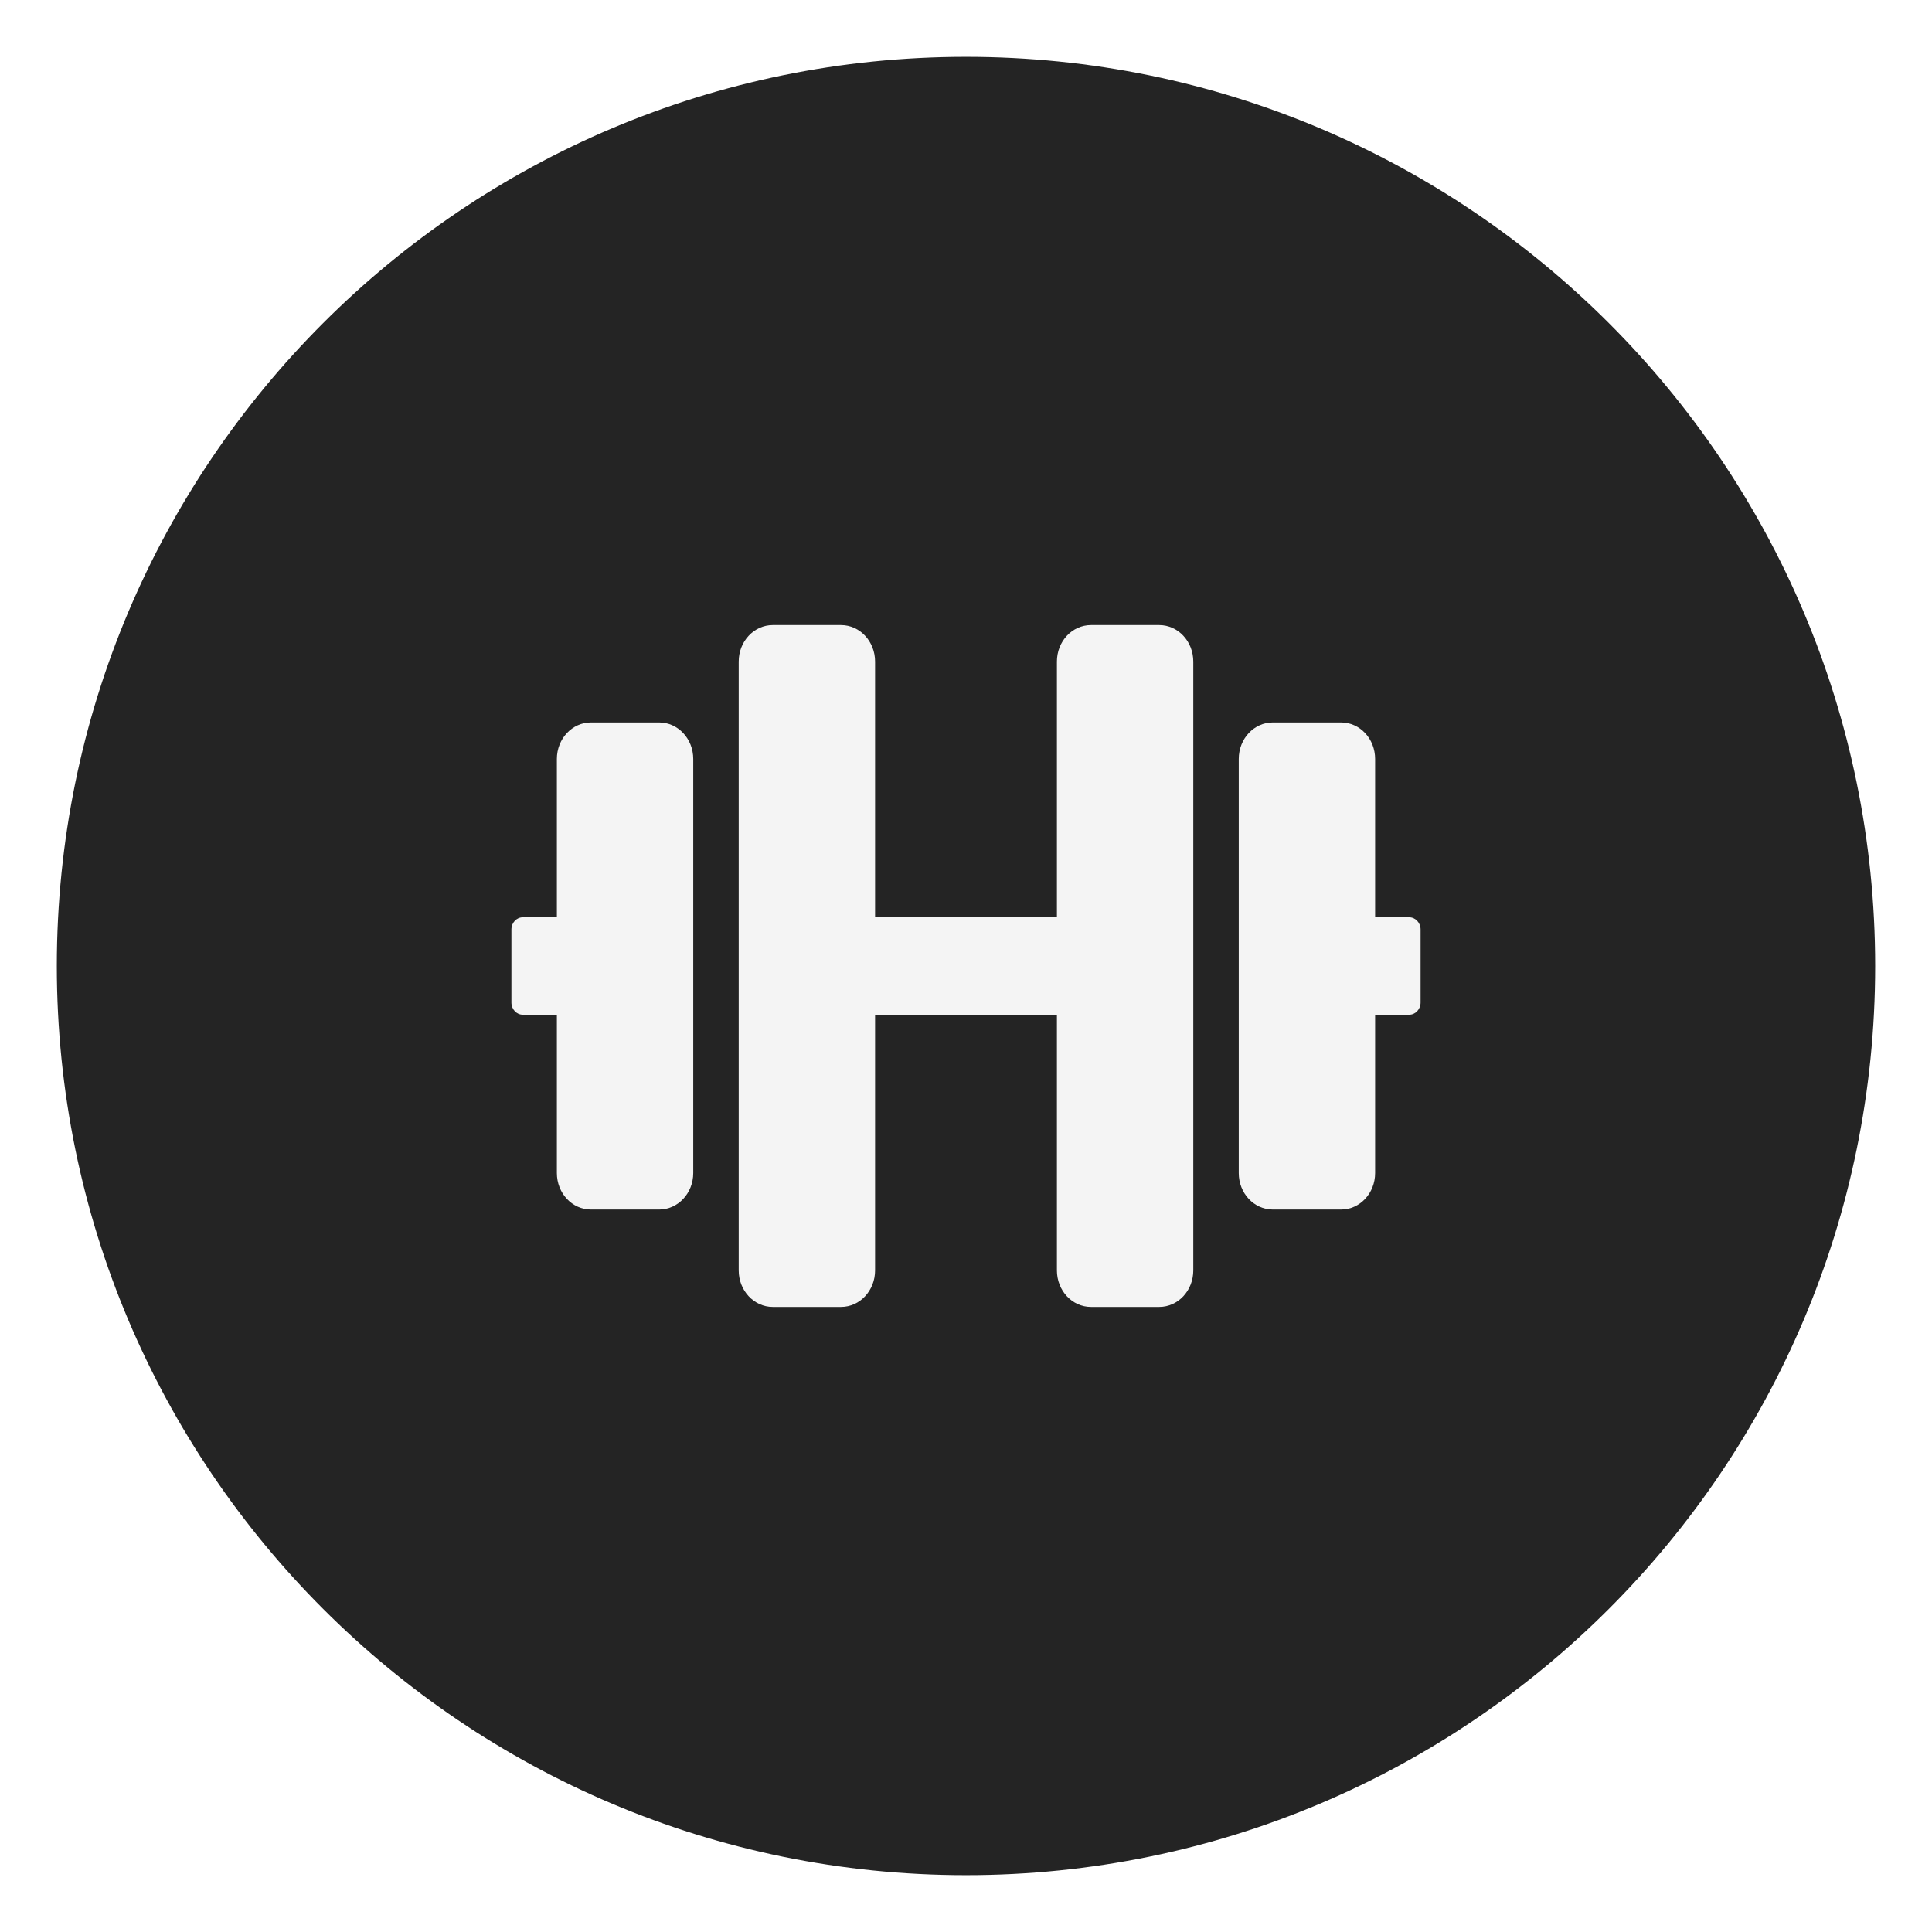
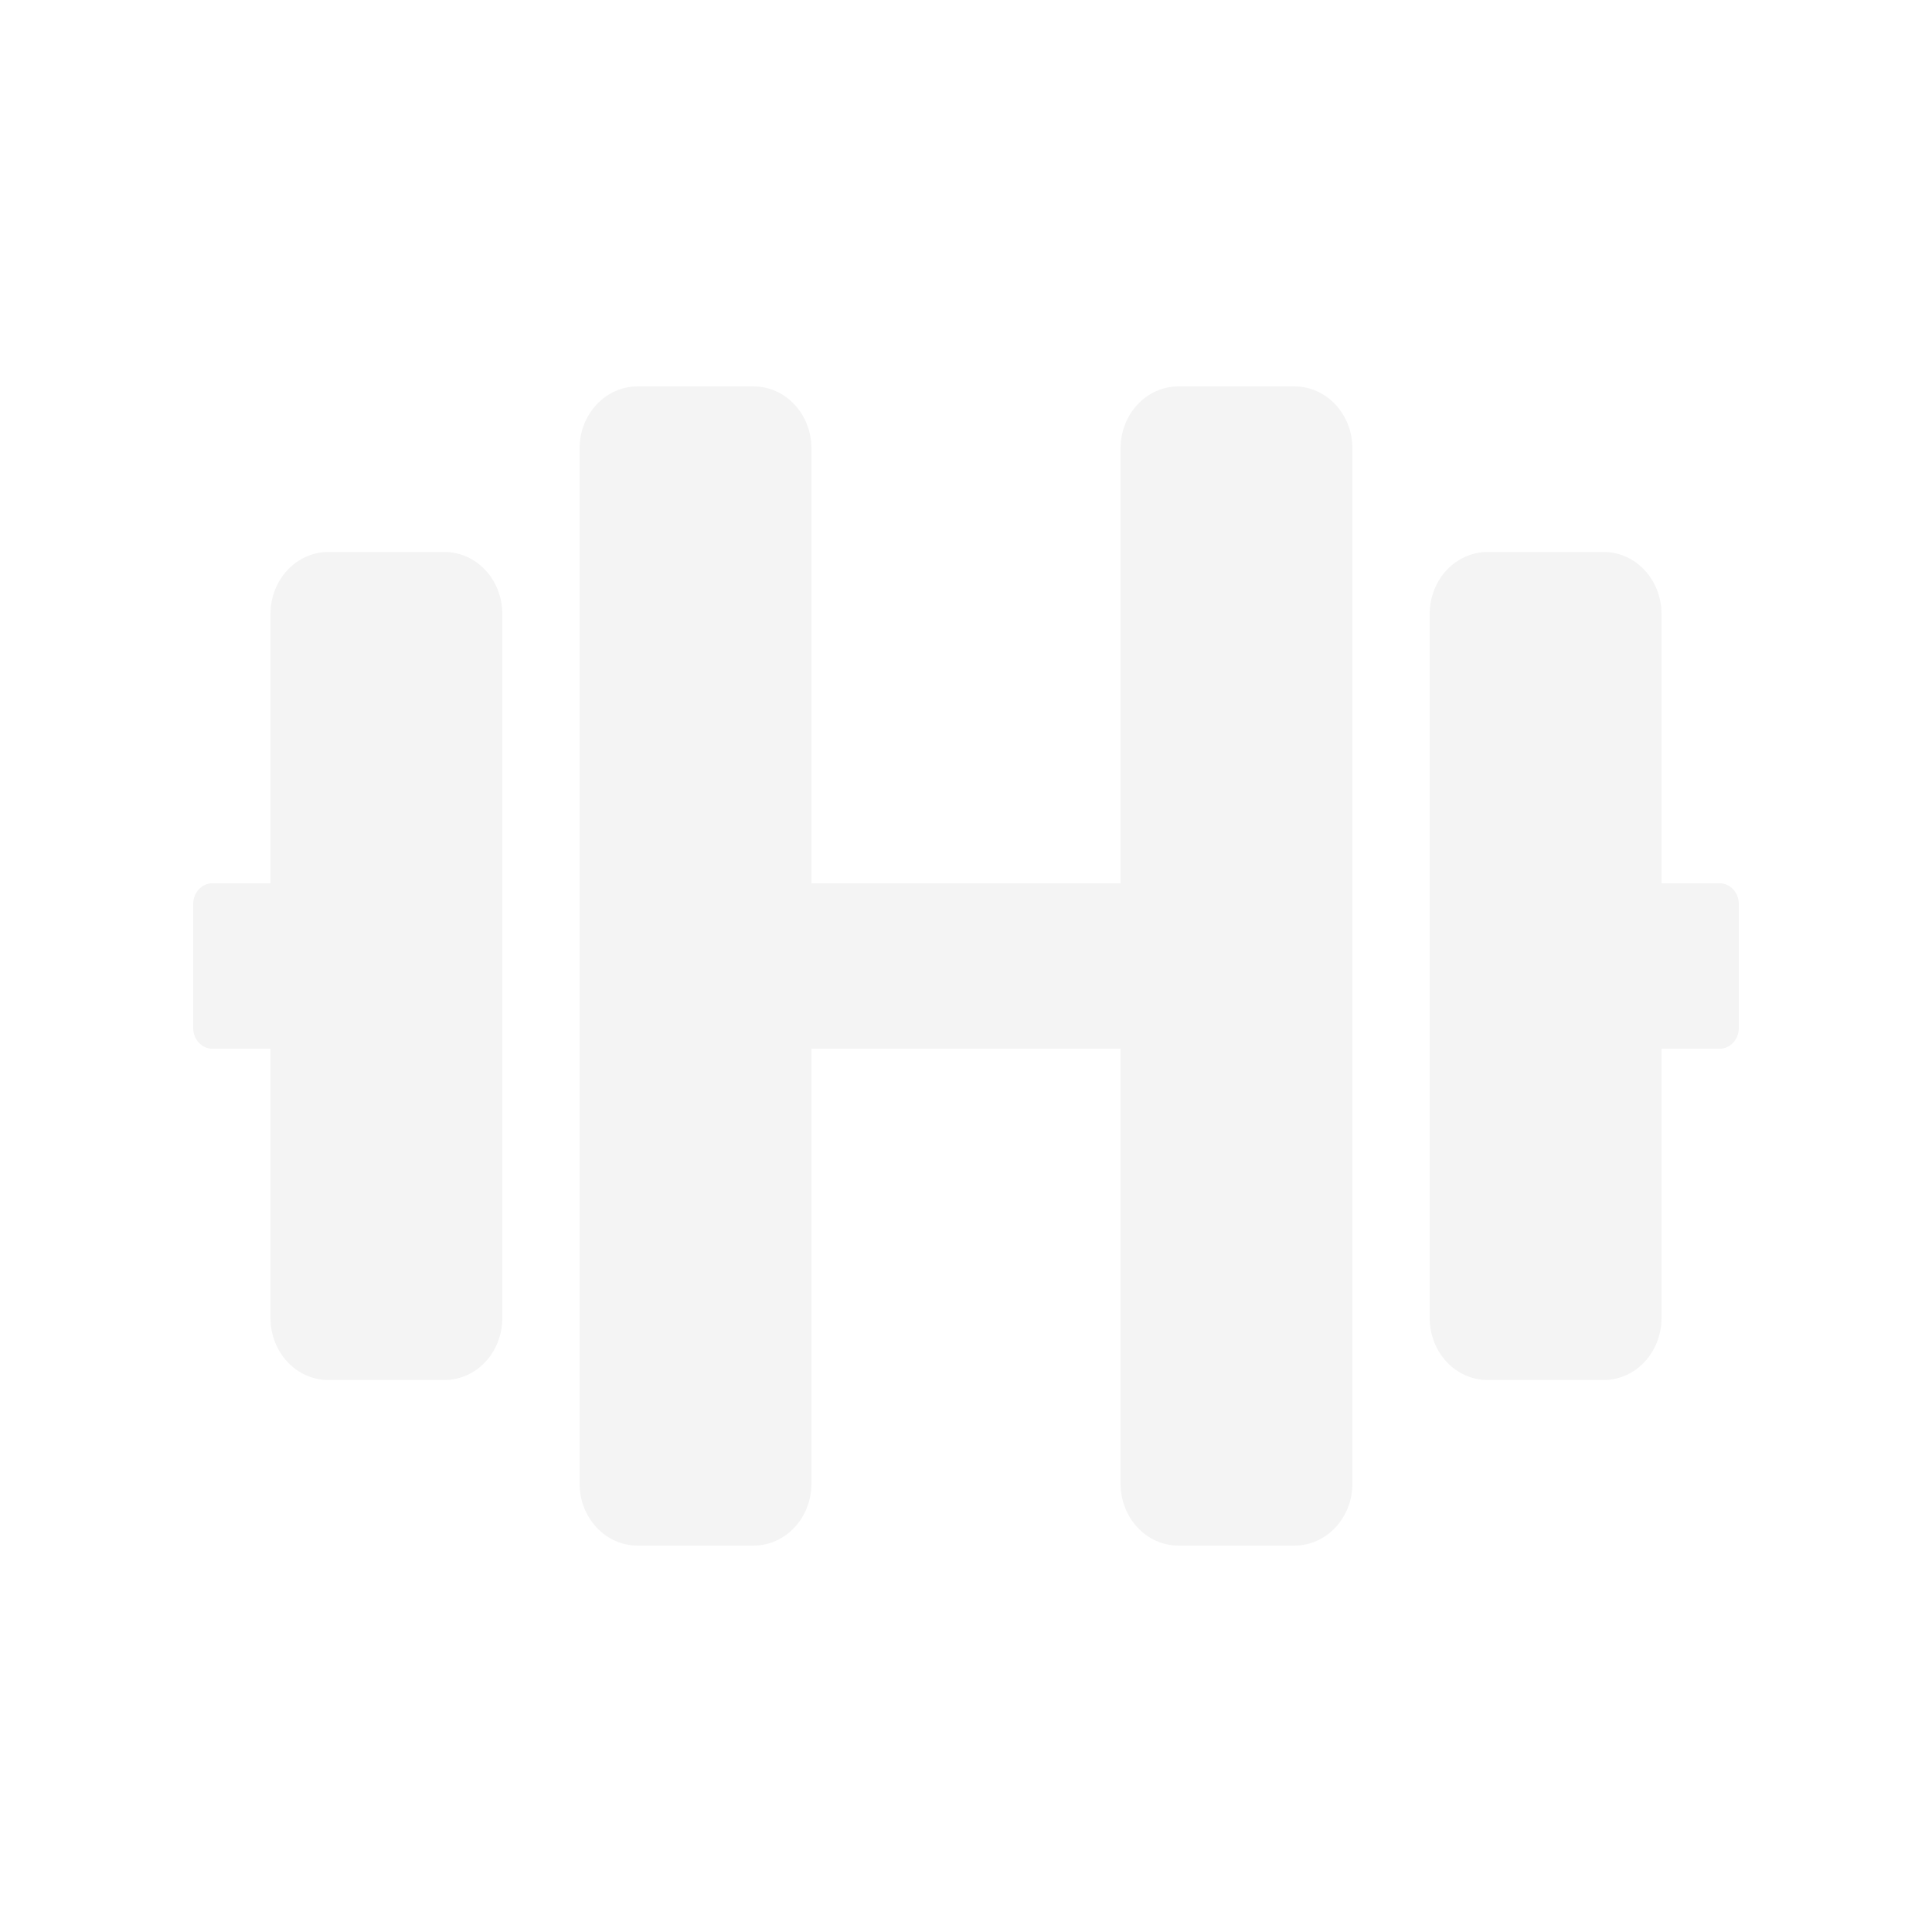
- <svg xmlns="http://www.w3.org/2000/svg" width="34" height="34" viewBox="0 0 34 34" fill="none">
-   <circle cx="17" cy="17" r="16" fill="#242424" />
-   <path d="M11.6 12.714H10.4C10.068 12.714 9.8 13.001 9.8 13.357V16.143H9.2C9.09 16.143 9 16.239 9 16.357V17.643C9 17.761 9.09 17.857 9.2 17.857H9.8V20.643C9.8 20.999 10.068 21.286 10.4 21.286H11.6C11.932 21.286 12.2 20.999 12.2 20.643V13.357C12.2 13.001 11.932 12.714 11.6 12.714ZM24.8 16.143H24.2V13.357C24.2 13.001 23.933 12.714 23.6 12.714H22.4C22.067 12.714 21.8 13.001 21.8 13.357V20.643C21.8 20.999 22.067 21.286 22.4 21.286H23.6C23.933 21.286 24.2 20.999 24.2 20.643V17.857H24.8C24.91 17.857 25 17.761 25 17.643V16.357C25 16.239 24.91 16.143 24.8 16.143ZM20.4 11H19.2C18.867 11 18.6 11.287 18.6 11.643V16.143H15.4V11.643C15.4 11.287 15.133 11 14.8 11H13.6C13.268 11 13 11.287 13 11.643V22.357C13 22.713 13.268 23 13.6 23H14.8C15.133 23 15.4 22.713 15.4 22.357V17.857H18.6V22.357C18.6 22.713 18.867 23 19.2 23H20.4C20.733 23 21 22.713 21 22.357V11.643C21 11.287 20.733 11 20.4 11Z" fill="#F4F4F4" />
+ <svg xmlns="http://www.w3.org/2000/svg" width="20" height="20" viewBox="0 0 20 20" fill="none">
+   <path d="M4.6 5.714H3.4C3.067 5.714 2.8 6.001 2.8 6.357V9.143H2.2C2.09 9.143 2 9.239 2 9.357V10.643C2 10.761 2.09 10.857 2.2 10.857H2.8V13.643C2.8 13.999 3.067 14.286 3.4 14.286H4.6C4.933 14.286 5.2 13.999 5.2 13.643V6.357C5.2 6.001 4.933 5.714 4.6 5.714ZM17.8 9.143H17.2V6.357C17.2 6.001 16.933 5.714 16.6 5.714H15.4C15.068 5.714 14.8 6.001 14.8 6.357V13.643C14.8 13.999 15.068 14.286 15.4 14.286H16.6C16.933 14.286 17.2 13.999 17.2 13.643V10.857H17.8C17.91 10.857 18 10.761 18 10.643V9.357C18 9.239 17.91 9.143 17.8 9.143ZM13.4 4H12.2C11.867 4 11.6 4.287 11.6 4.643V9.143H8.4V4.643C8.4 4.287 8.133 4 7.8 4H6.6C6.268 4 6 4.287 6 4.643V15.357C6 15.713 6.268 16 6.6 16H7.8C8.133 16 8.4 15.713 8.4 15.357V10.857H11.6V15.357C11.6 15.713 11.867 16 12.2 16H13.4C13.732 16 14 15.713 14 15.357V4.643C14 4.287 13.732 4 13.4 4Z" fill="#F4F4F4" />
</svg>
